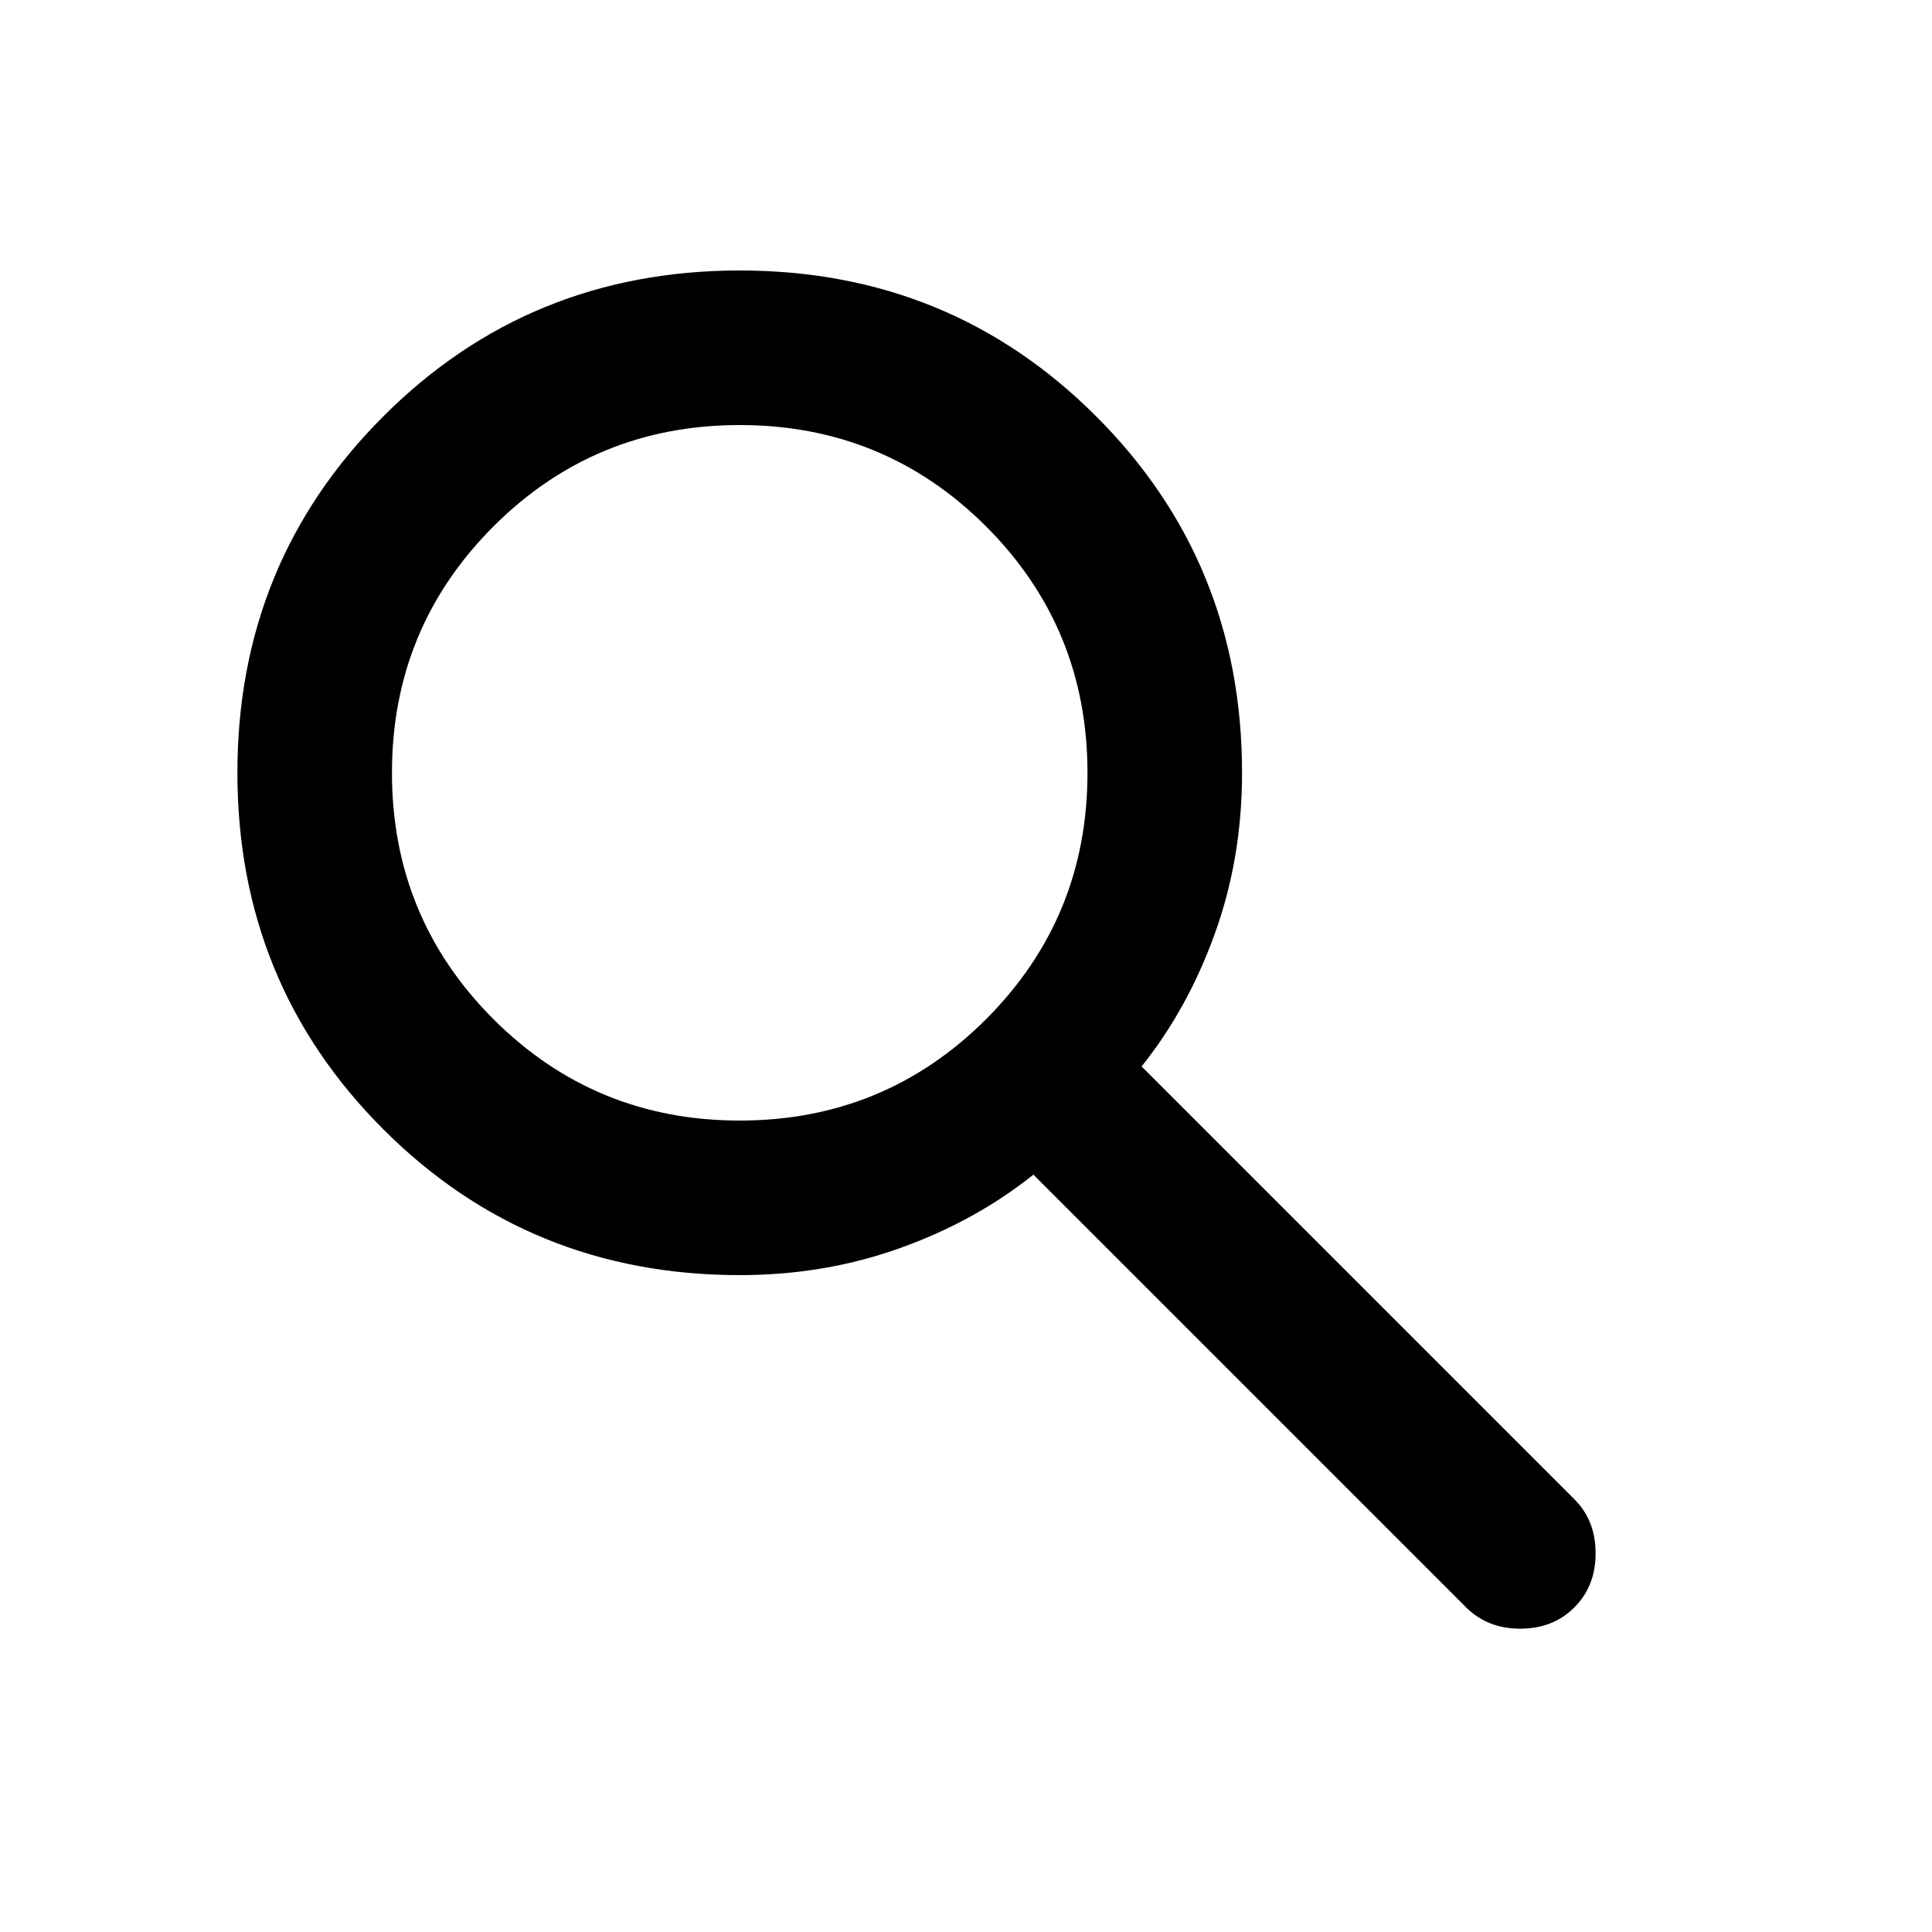
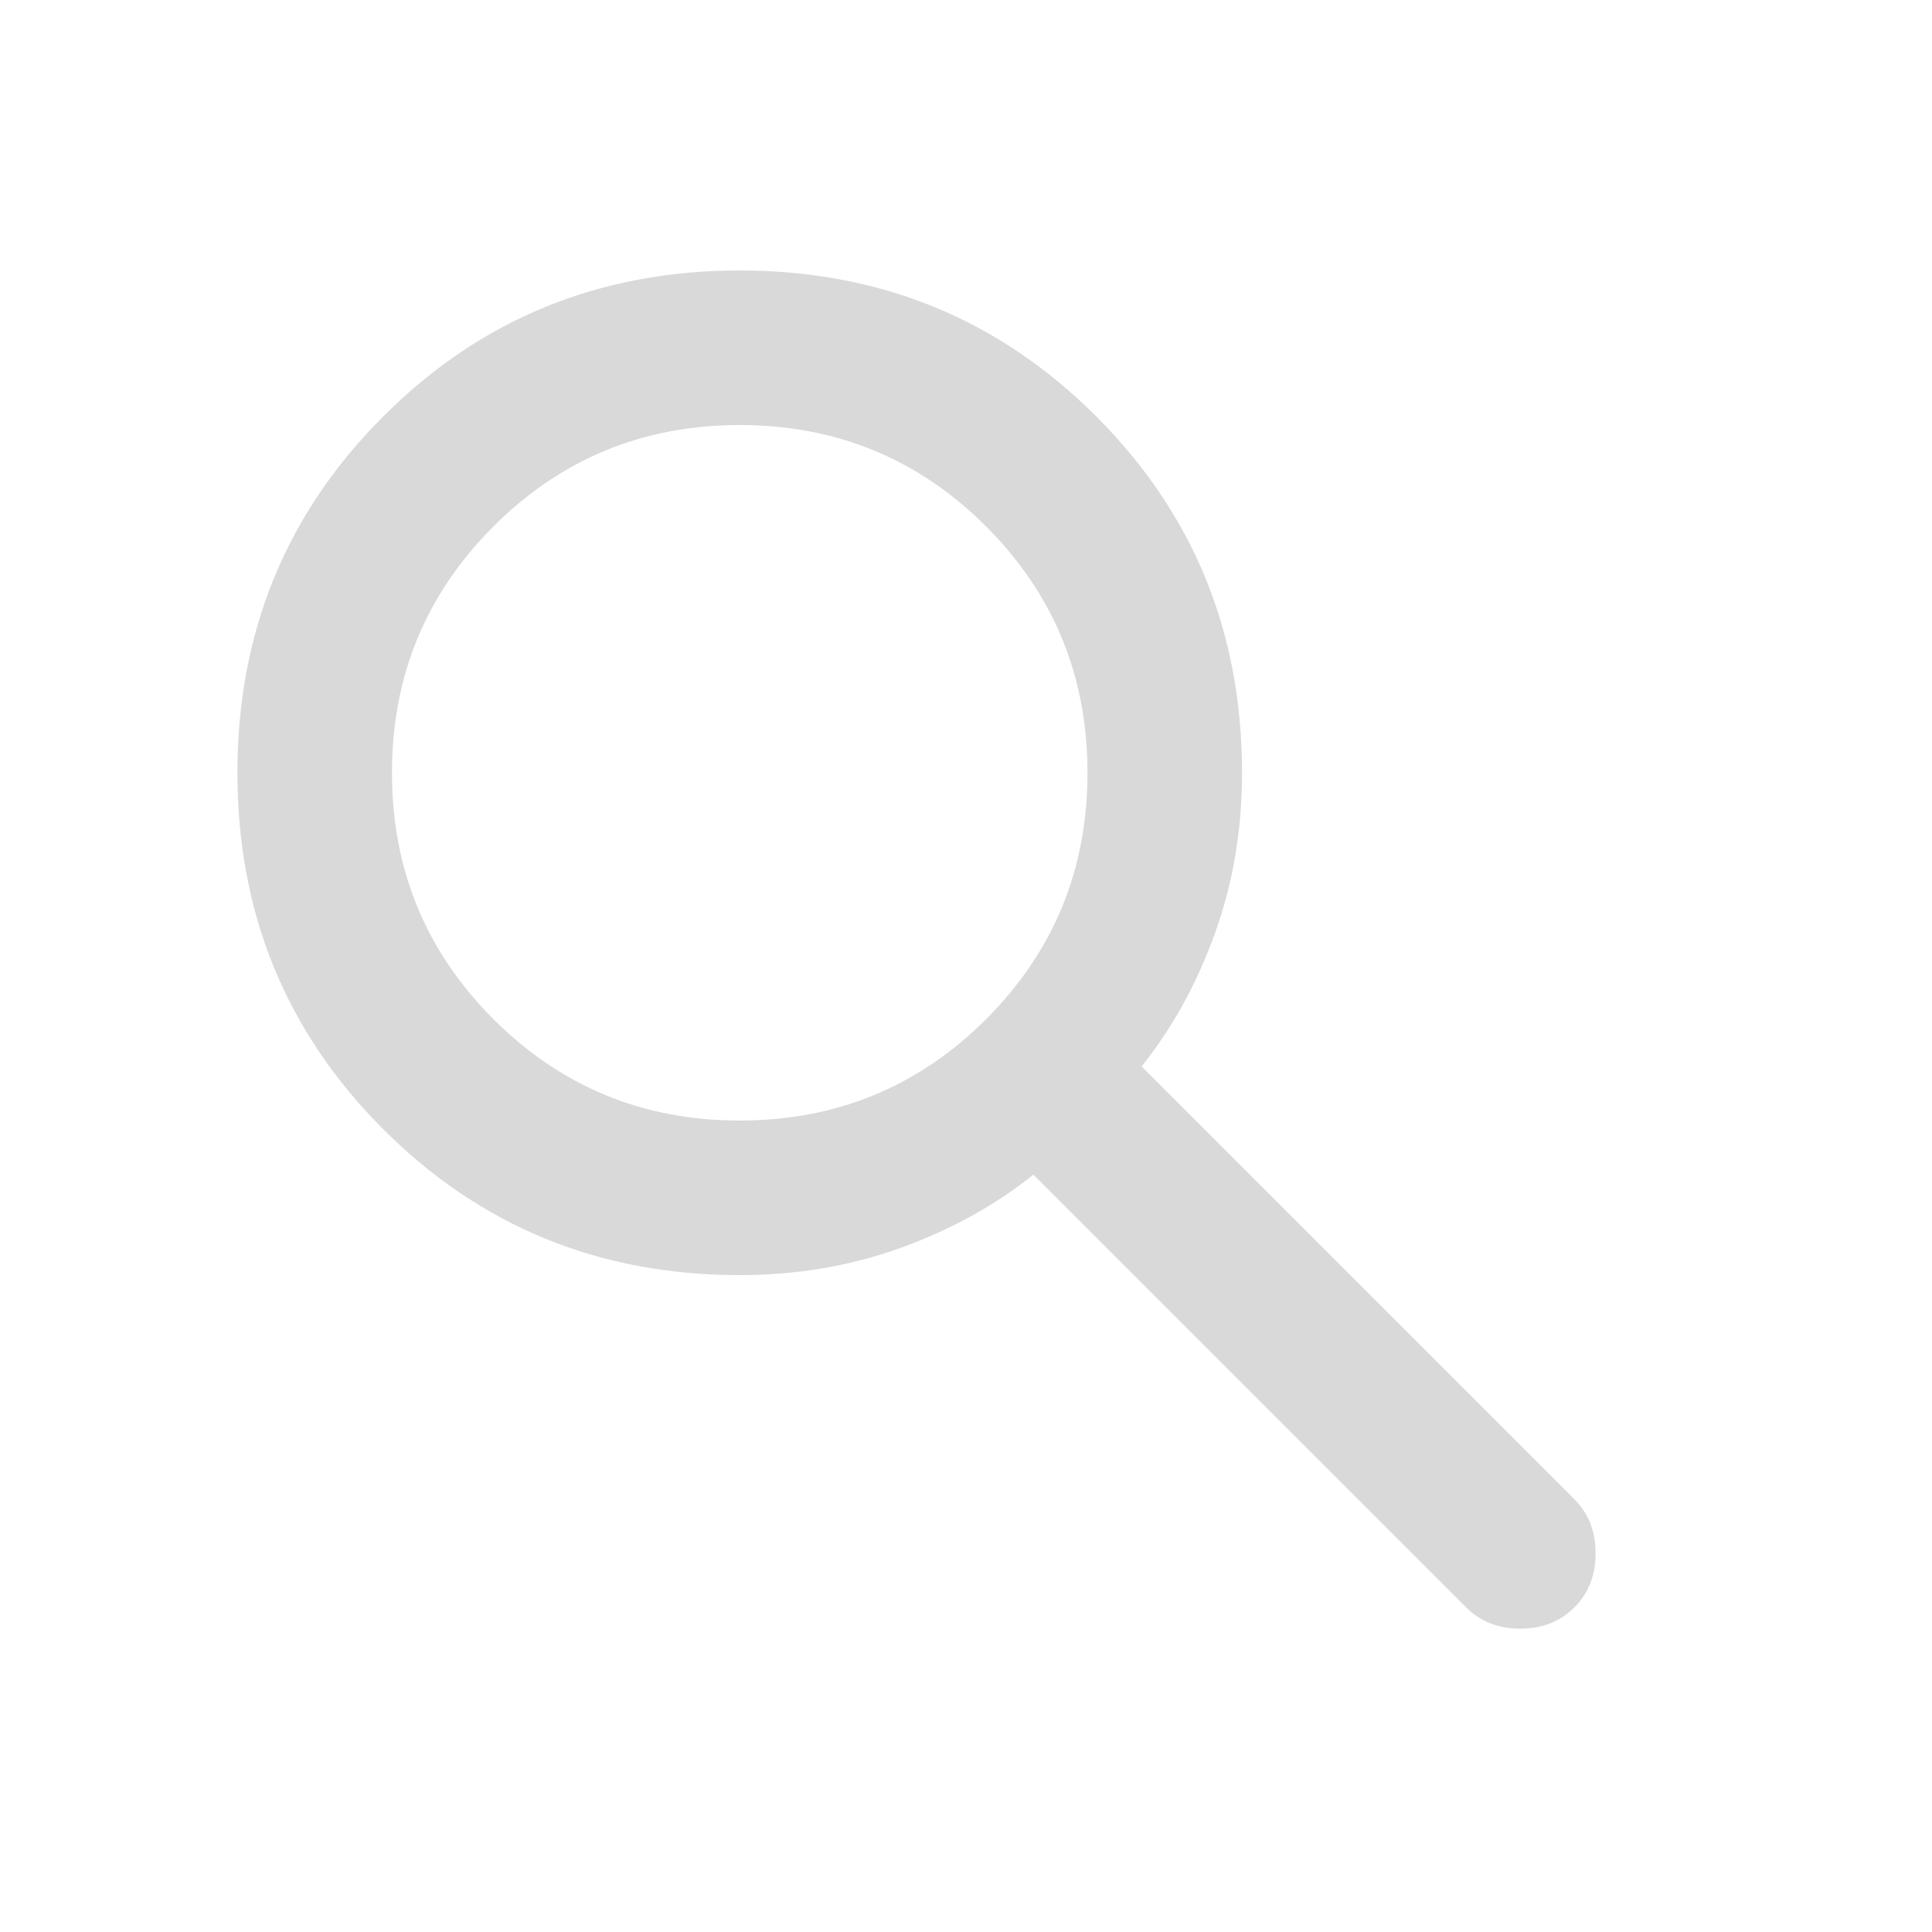
<svg xmlns="http://www.w3.org/2000/svg" width="25" height="25" viewBox="0 0 25 25" fill="none">
  <mask id="mask0_173_4798" style="mask-type:alpha" maskUnits="userSpaceOnUse" x="0" y="0" width="25" height="25">
    <rect x="0.072" y="0.5" width="24" height="24" fill="currentColor" />
  </mask>
  <g mask="url(#mask0_173_4798)">
-     <path d="M9.572 16.5C7.756 16.5 6.218 15.871 4.96 14.613C3.701 13.354 3.072 11.817 3.072 10C3.072 8.183 3.701 6.646 4.96 5.388C6.218 4.129 7.756 3.5 9.572 3.5C11.389 3.5 12.926 4.129 14.185 5.388C15.443 6.646 16.072 8.183 16.072 10C16.072 10.733 15.956 11.425 15.722 12.075C15.489 12.725 15.172 13.3 14.772 13.8L20.372 19.4C20.556 19.583 20.647 19.817 20.647 20.1C20.647 20.383 20.556 20.617 20.372 20.8C20.189 20.983 19.956 21.075 19.672 21.075C19.389 21.075 19.156 20.983 18.972 20.8L13.372 15.2C12.872 15.6 12.297 15.917 11.647 16.15C10.997 16.383 10.306 16.5 9.572 16.5ZM9.572 14.5C10.822 14.5 11.885 14.062 12.76 13.188C13.635 12.312 14.072 11.25 14.072 10C14.072 8.75 13.635 7.688 12.76 6.812C11.885 5.938 10.822 5.5 9.572 5.5C8.322 5.5 7.26 5.938 6.385 6.812C5.51 7.688 5.072 8.75 5.072 10C5.072 11.25 5.51 12.312 6.385 13.188C7.26 14.062 8.322 14.5 9.572 14.5Z" fill="currentColor" />
+     <path d="M9.572 16.5C7.756 16.5 6.218 15.871 4.96 14.613C3.701 13.354 3.072 11.817 3.072 10C3.072 8.183 3.701 6.646 4.96 5.388C6.218 4.129 7.756 3.5 9.572 3.5C11.389 3.5 12.926 4.129 14.185 5.388C15.443 6.646 16.072 8.183 16.072 10C16.072 10.733 15.956 11.425 15.722 12.075C15.489 12.725 15.172 13.3 14.772 13.8L20.372 19.4C20.556 19.583 20.647 19.817 20.647 20.1C20.647 20.383 20.556 20.617 20.372 20.8C20.189 20.983 19.956 21.075 19.672 21.075C19.389 21.075 19.156 20.983 18.972 20.8L13.372 15.2C12.872 15.6 12.297 15.917 11.647 16.15C10.997 16.383 10.306 16.5 9.572 16.5ZM9.572 14.5C10.822 14.5 11.885 14.062 12.76 13.188C13.635 12.312 14.072 11.25 14.072 10C14.072 8.75 13.635 7.688 12.76 6.812C11.885 5.938 10.822 5.5 9.572 5.5C8.322 5.5 7.26 5.938 6.385 6.812C5.51 7.688 5.072 8.75 5.072 10C5.072 11.25 5.51 12.312 6.385 13.188C7.26 14.062 8.322 14.5 9.572 14.5Z" fill="#D9D9D9" />
  </g>
</svg>
